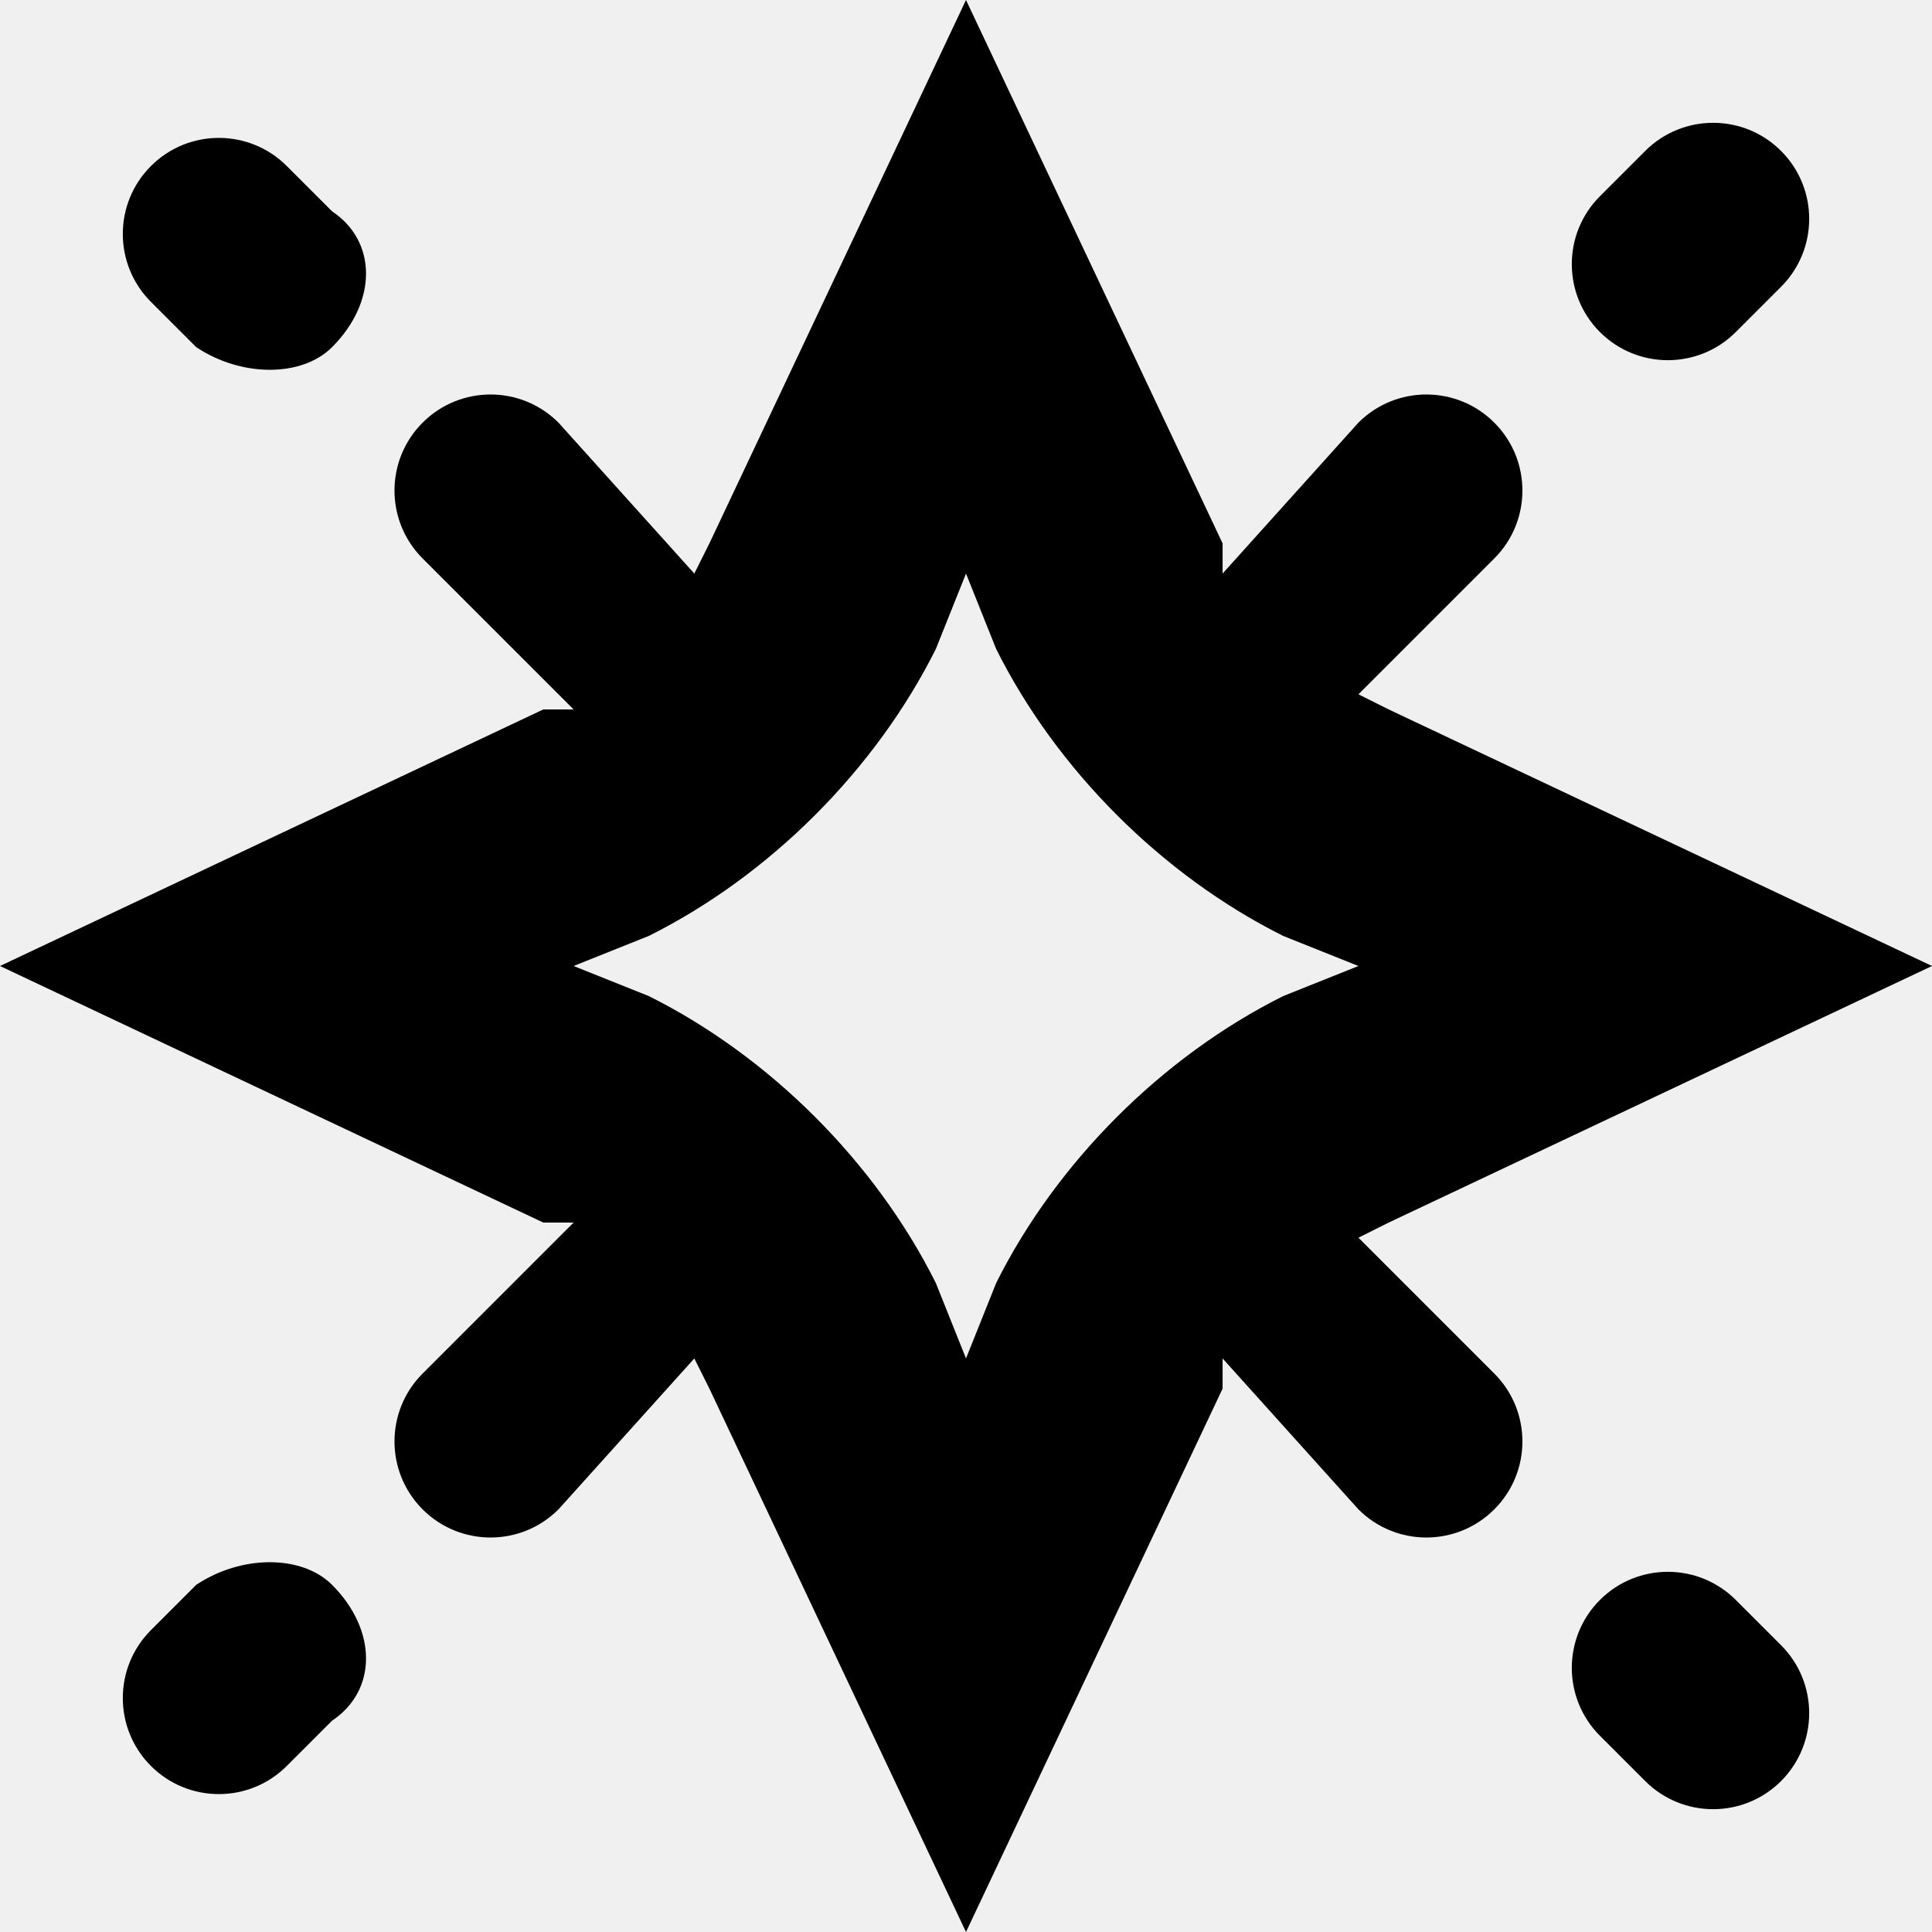
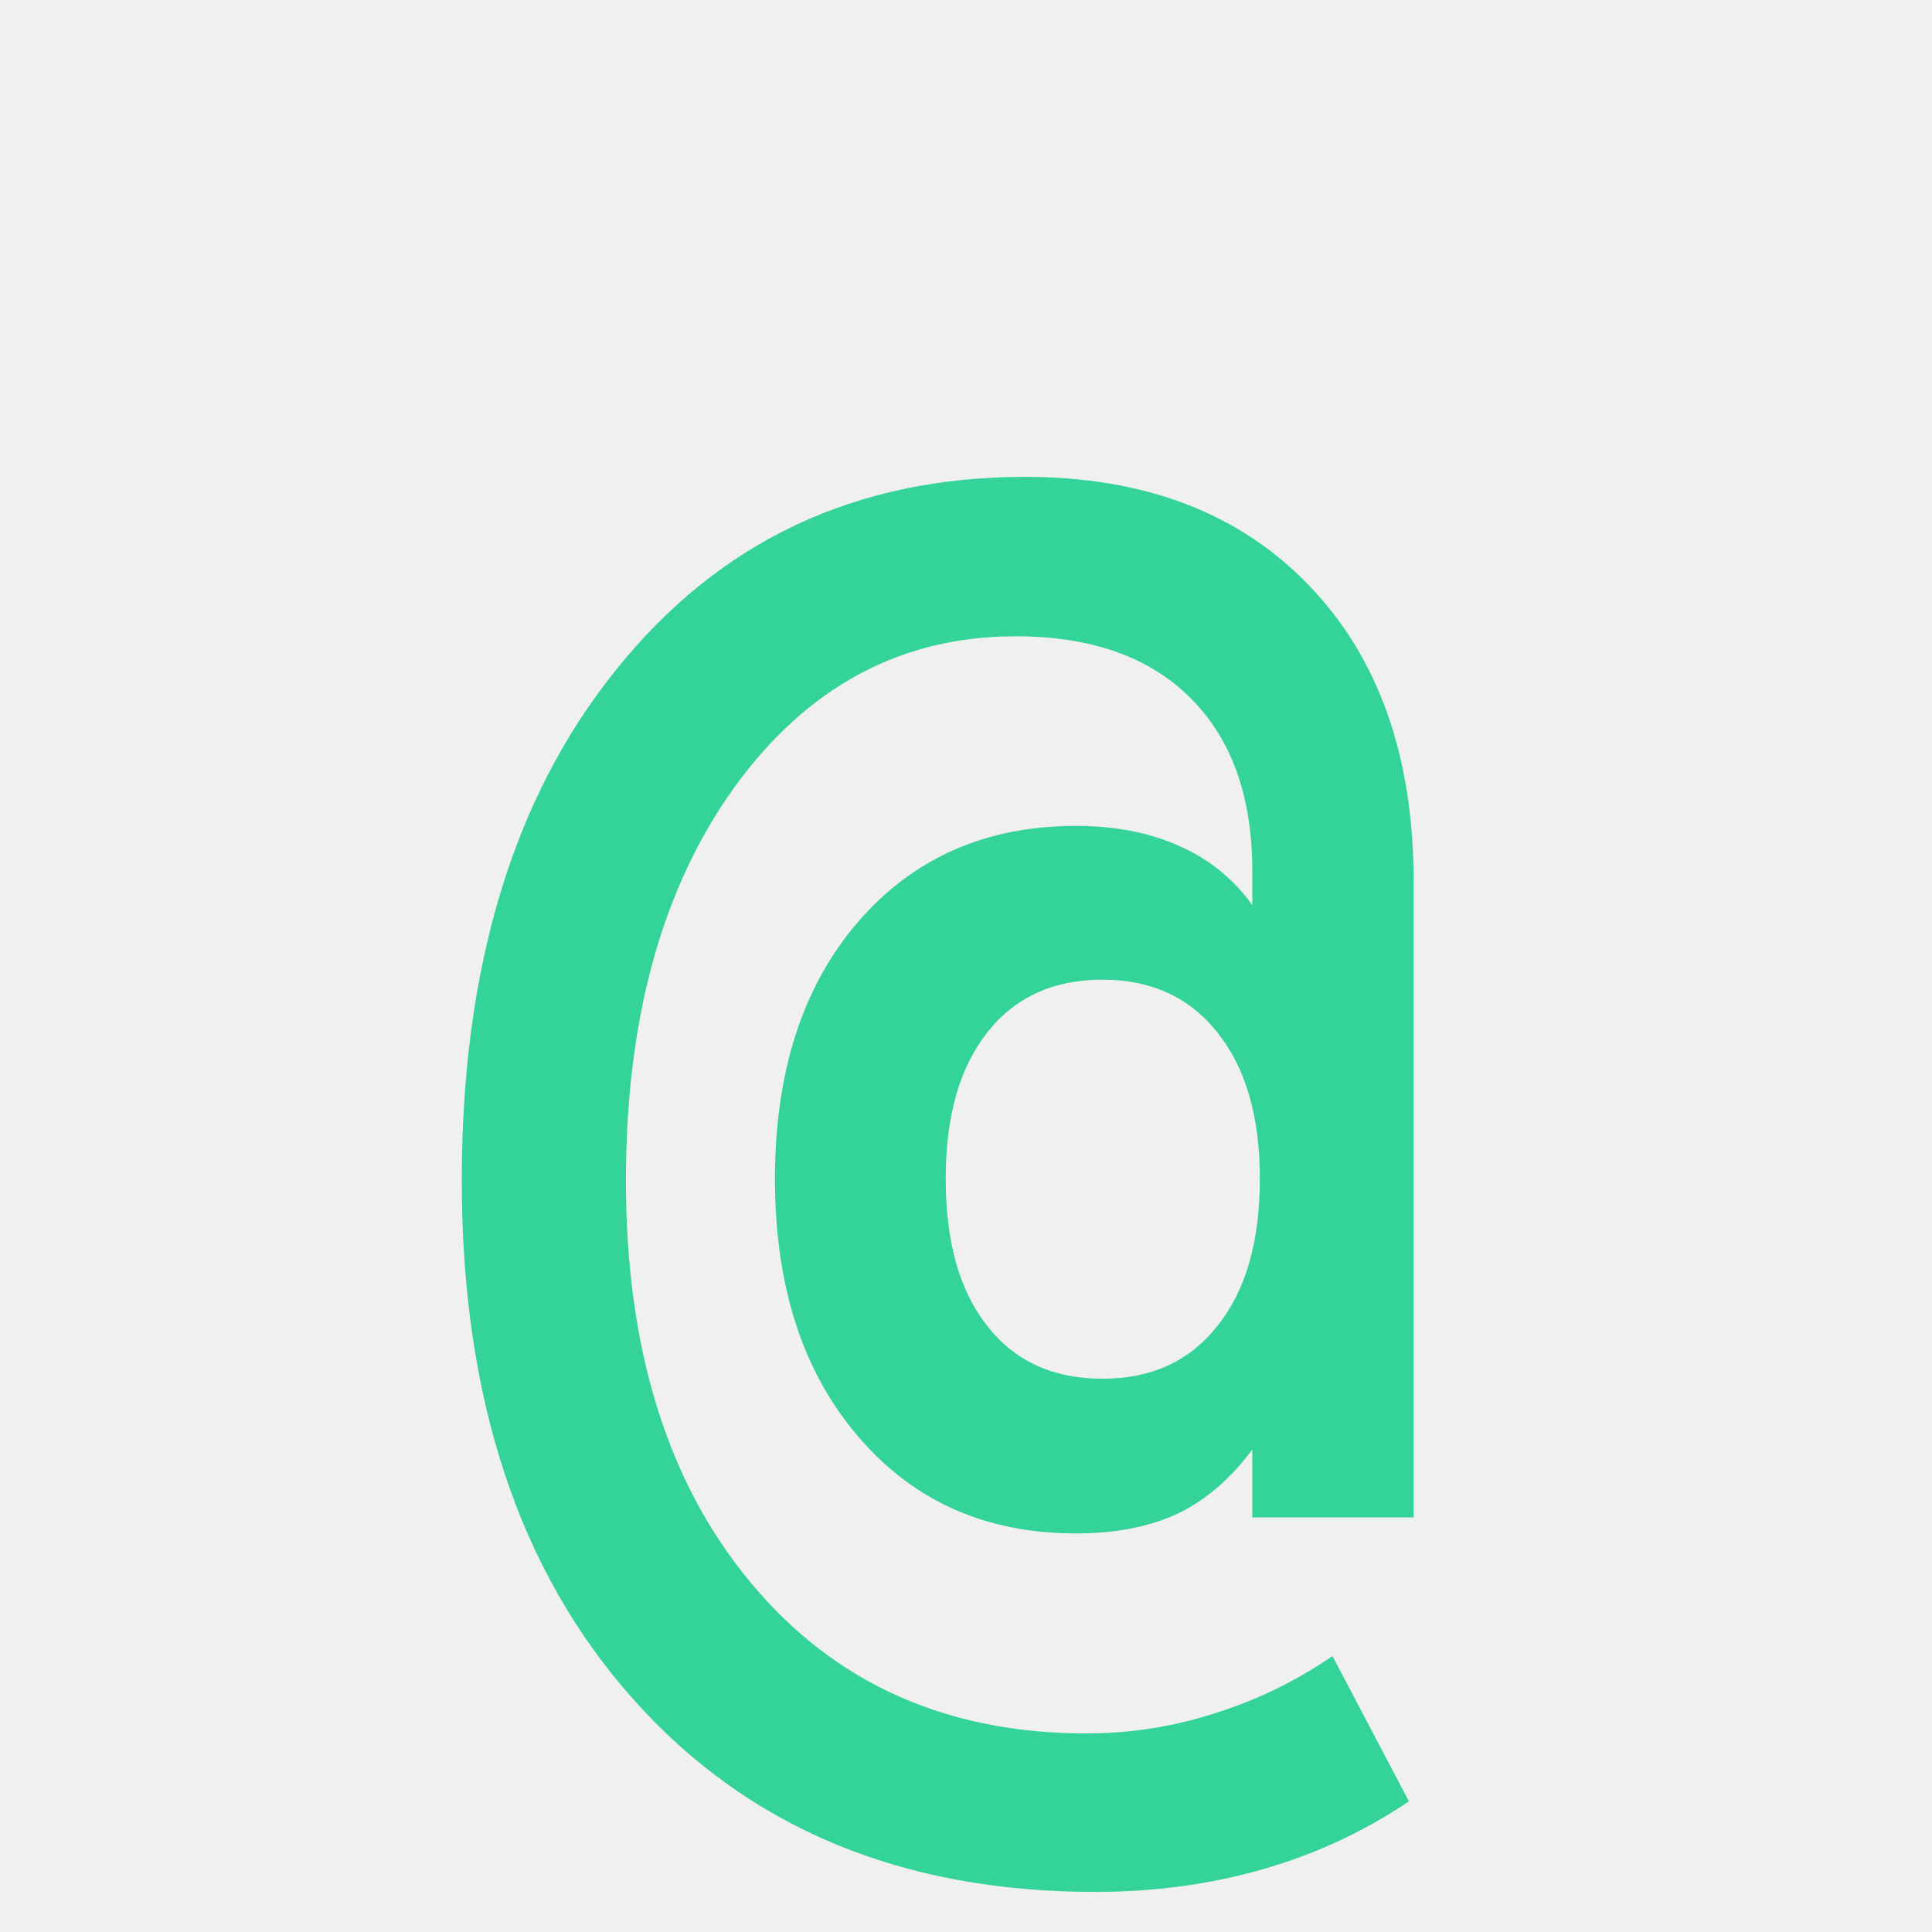
- <svg xmlns="http://www.w3.org/2000/svg" viewBox="0 0 128 128">
-   <path fill-rule="evenodd" d="M81 36 64 0 47 36l-1 2-9-10a6 6 0 0 0-9 9l10 10h-2L0 64l36 17h2L28 91a6 6 0 1 0 9 9l9-10 1 2 17 36 17-36v-2l9 10a6 6 0 1 0 9-9l-9-9 2-1 36-17-36-17-2-1 9-9a6 6 0 1 0-9-9l-9 10v-2Zm-17 2-2 5c-4 8-11 15-19 19l-5 2 5 2c8 4 15 11 19 19l2 5 2-5c4-8 11-15 19-19l5-2-5-2c-8-4-15-11-19-19l-2-5Z" clip-rule="evenodd" />
-   <path d="M118 19a6 6 0 0 0-9-9l-3 3a6 6 0 1 0 9 9l3-3Zm-96 4c-2 2-6 2-9 0l-3-3a6 6 0 1 1 9-9l3 3c3 2 3 6 0 9Zm0 82c-2-2-6-2-9 0l-3 3a6 6 0 1 0 9 9l3-3c3-2 3-6 0-9Zm96 4a6 6 0 0 1-9 9l-3-3a6 6 0 1 1 9-9l3 3Z" />
-   <style>path{fill:#000}@media (prefers-color-scheme:dark){path{fill:#fff}}</style>
+ <svg xmlns="http://www.w3.org/2000/svg" viewBox="0 0 32 32">
+   <text x="50%" y="54%" dominant-baseline="central" text-anchor="middle" font-family="ui-monospace, monospace" font-weight="700" font-size="28" fill="#34d399">@</text>
</svg>
